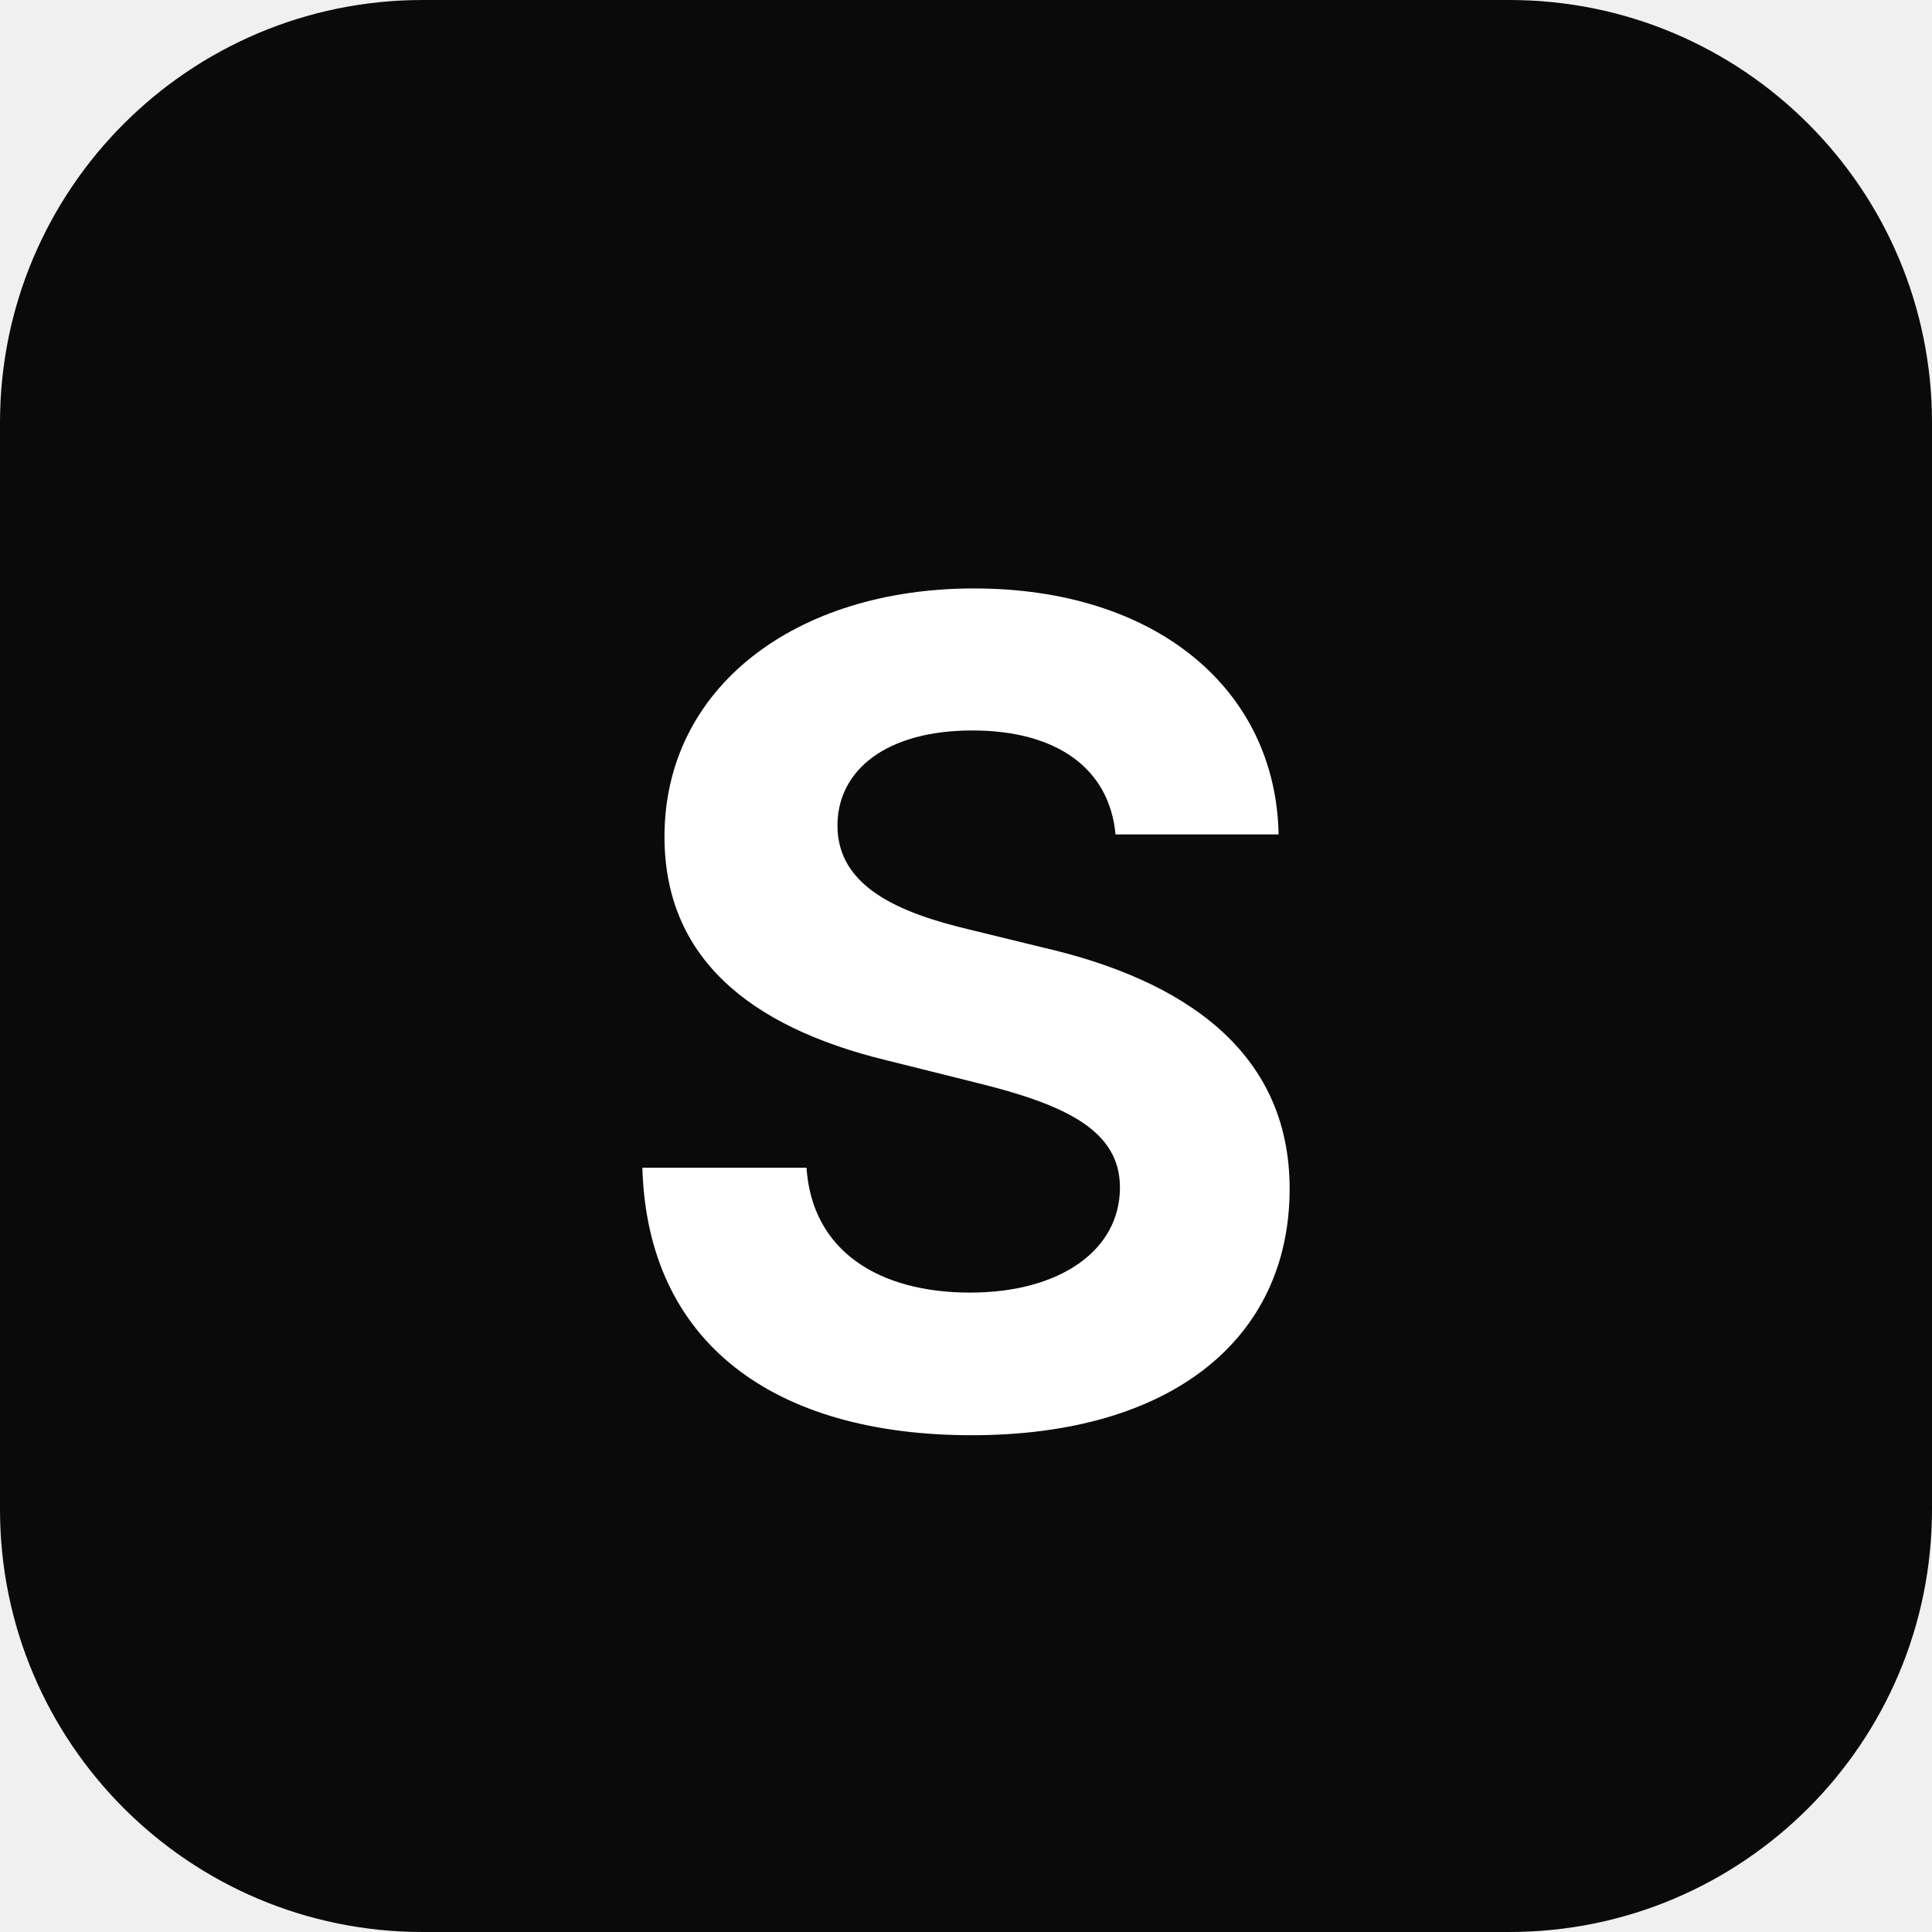
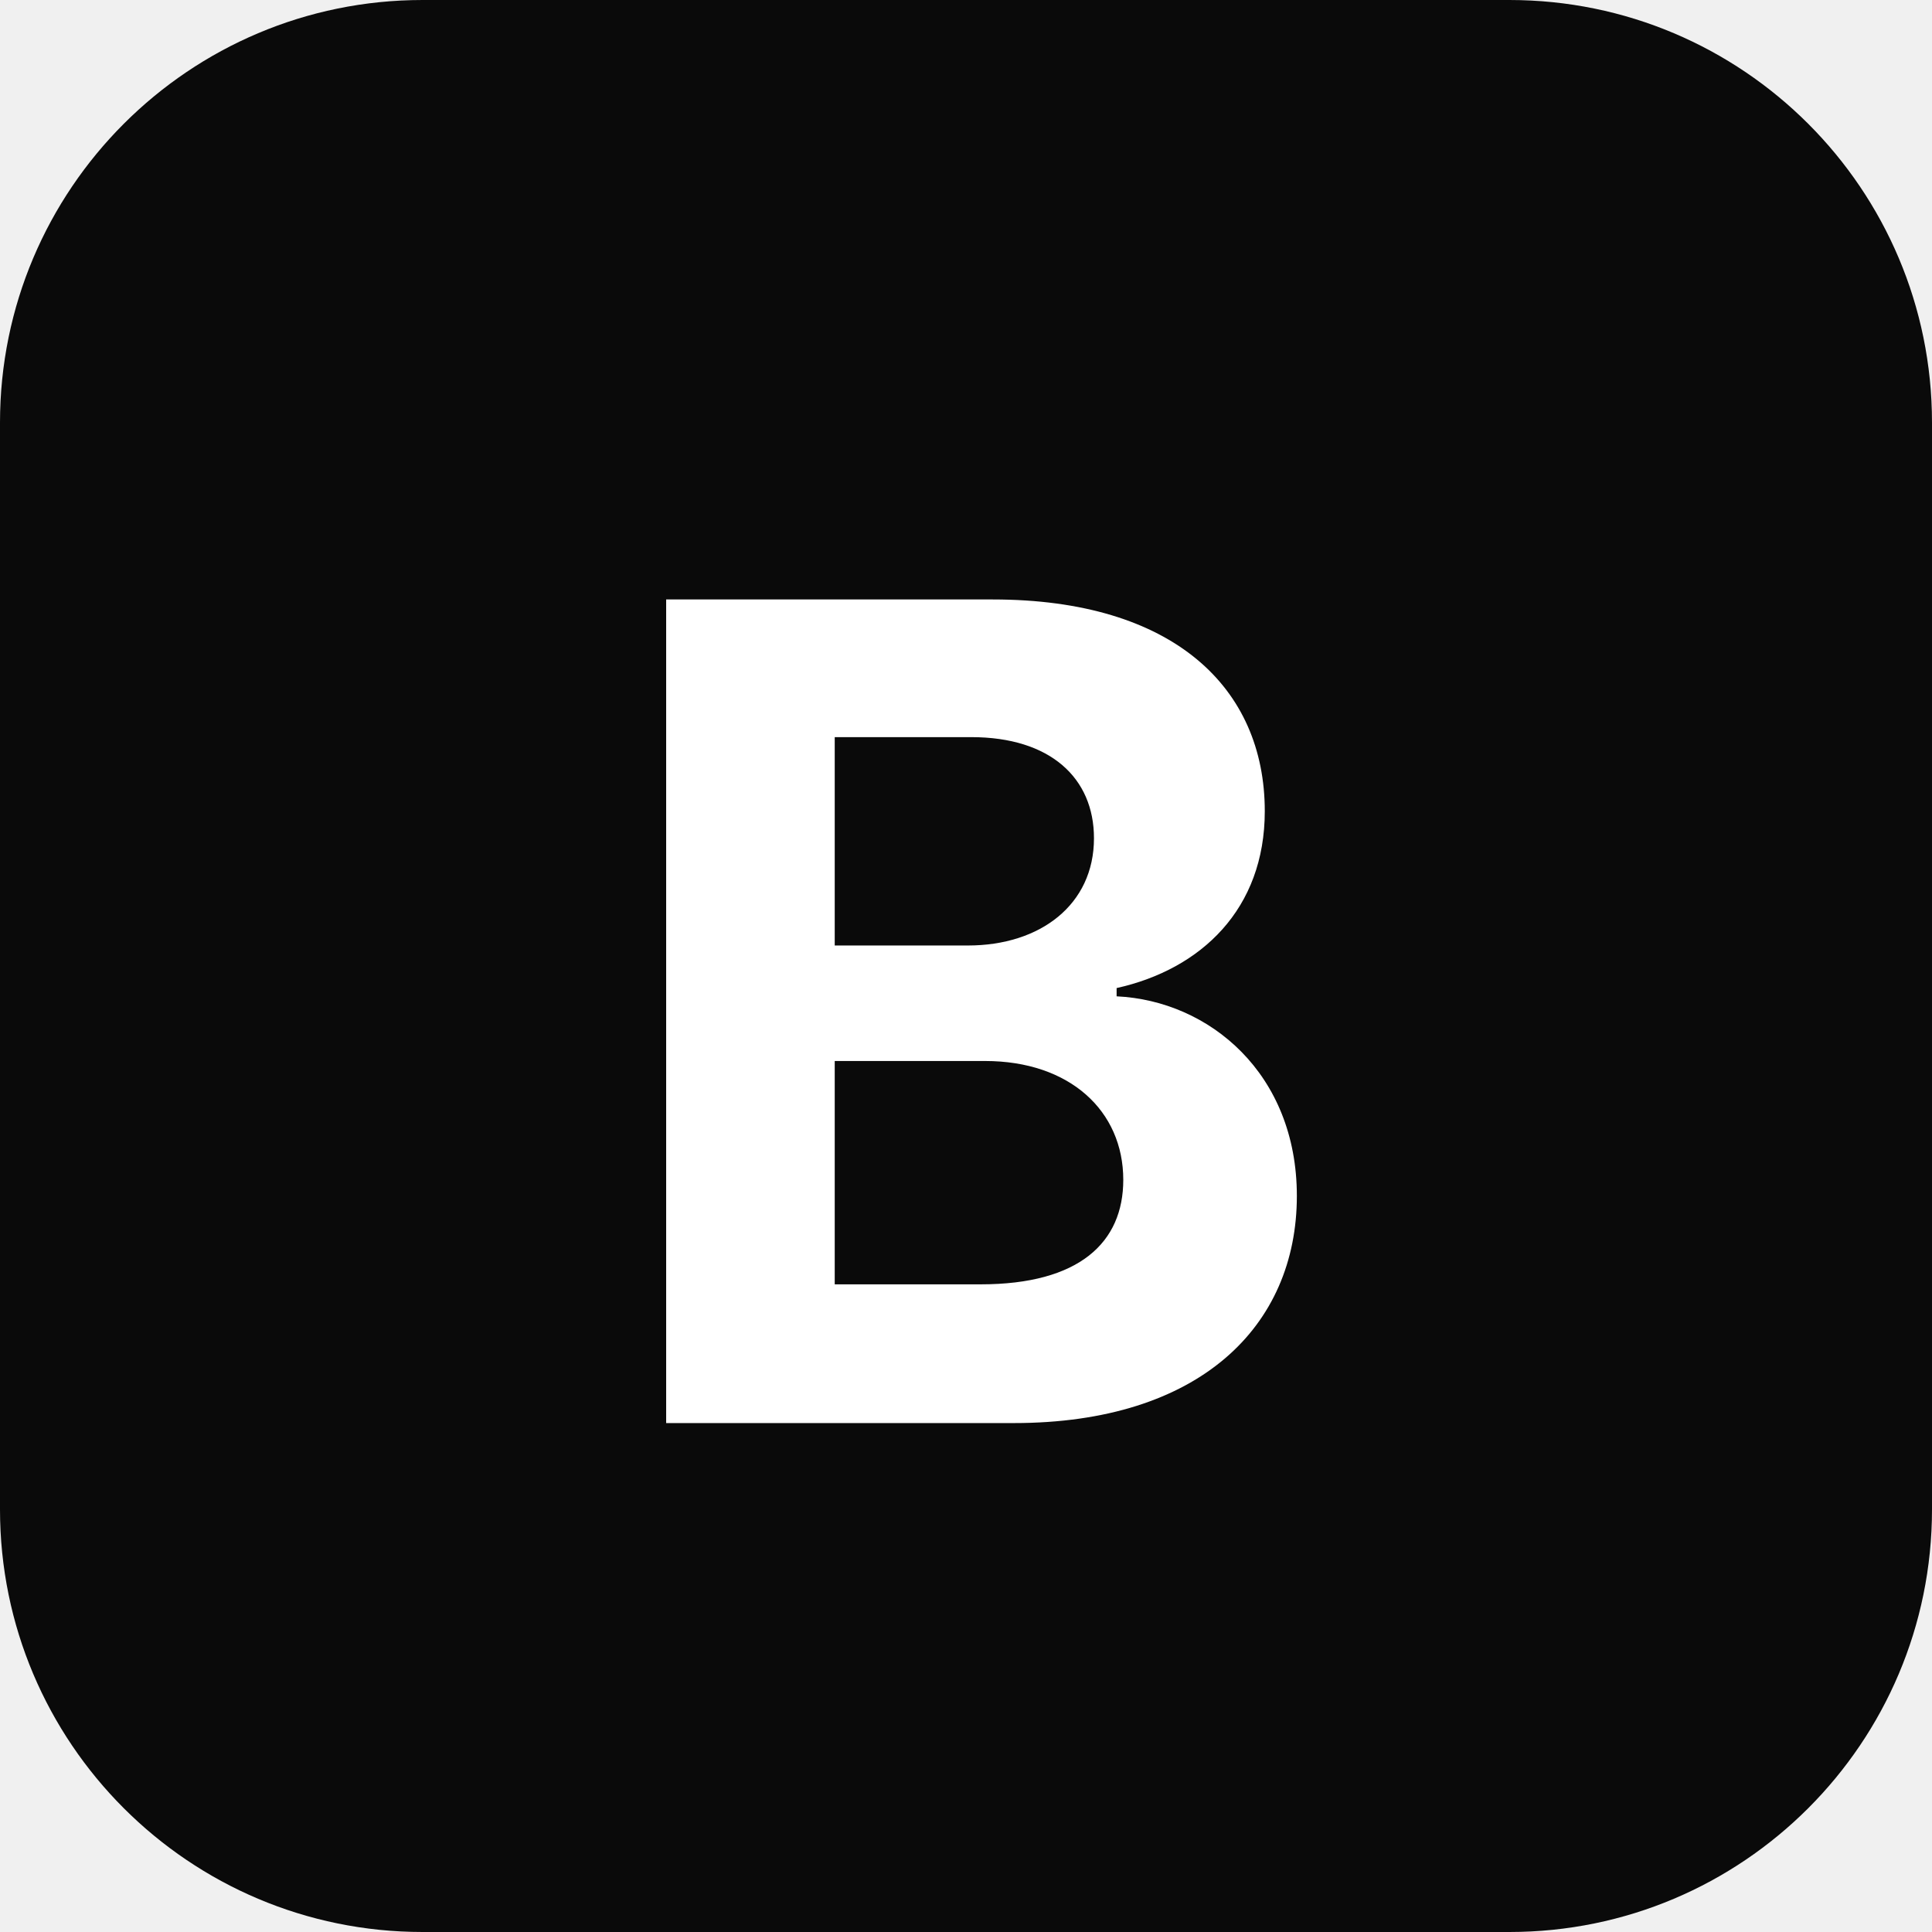
- <svg xmlns="http://www.w3.org/2000/svg" viewBox="0 0 512 512" width="512" height="512" role="img" aria-label="Logo">
+ <svg xmlns="http://www.w3.org/2000/svg" viewBox="0 0 512 512" width="512" height="512" role="img" aria-label="Build a Hooper logo">
  <rect width="512" height="512" rx="112" fill="#0a0a0a" />
-   <text x="50%" y="50%" dy="0.04em" text-anchor="middle" dominant-baseline="central" font-family="Inter, ui-sans-serif, system-ui, -apple-system, Segoe UI, Roboto, sans-serif" font-size="300" font-weight="700" fill="#ffffff">S</text>
+   <text x="50%" y="50%" dy="0.04em" text-anchor="middle" dominant-baseline="central" font-family="Inter, ui-sans-serif, system-ui, sans-serif" font-size="300" font-weight="700" fill="#ffffff">B</text>
</svg>
